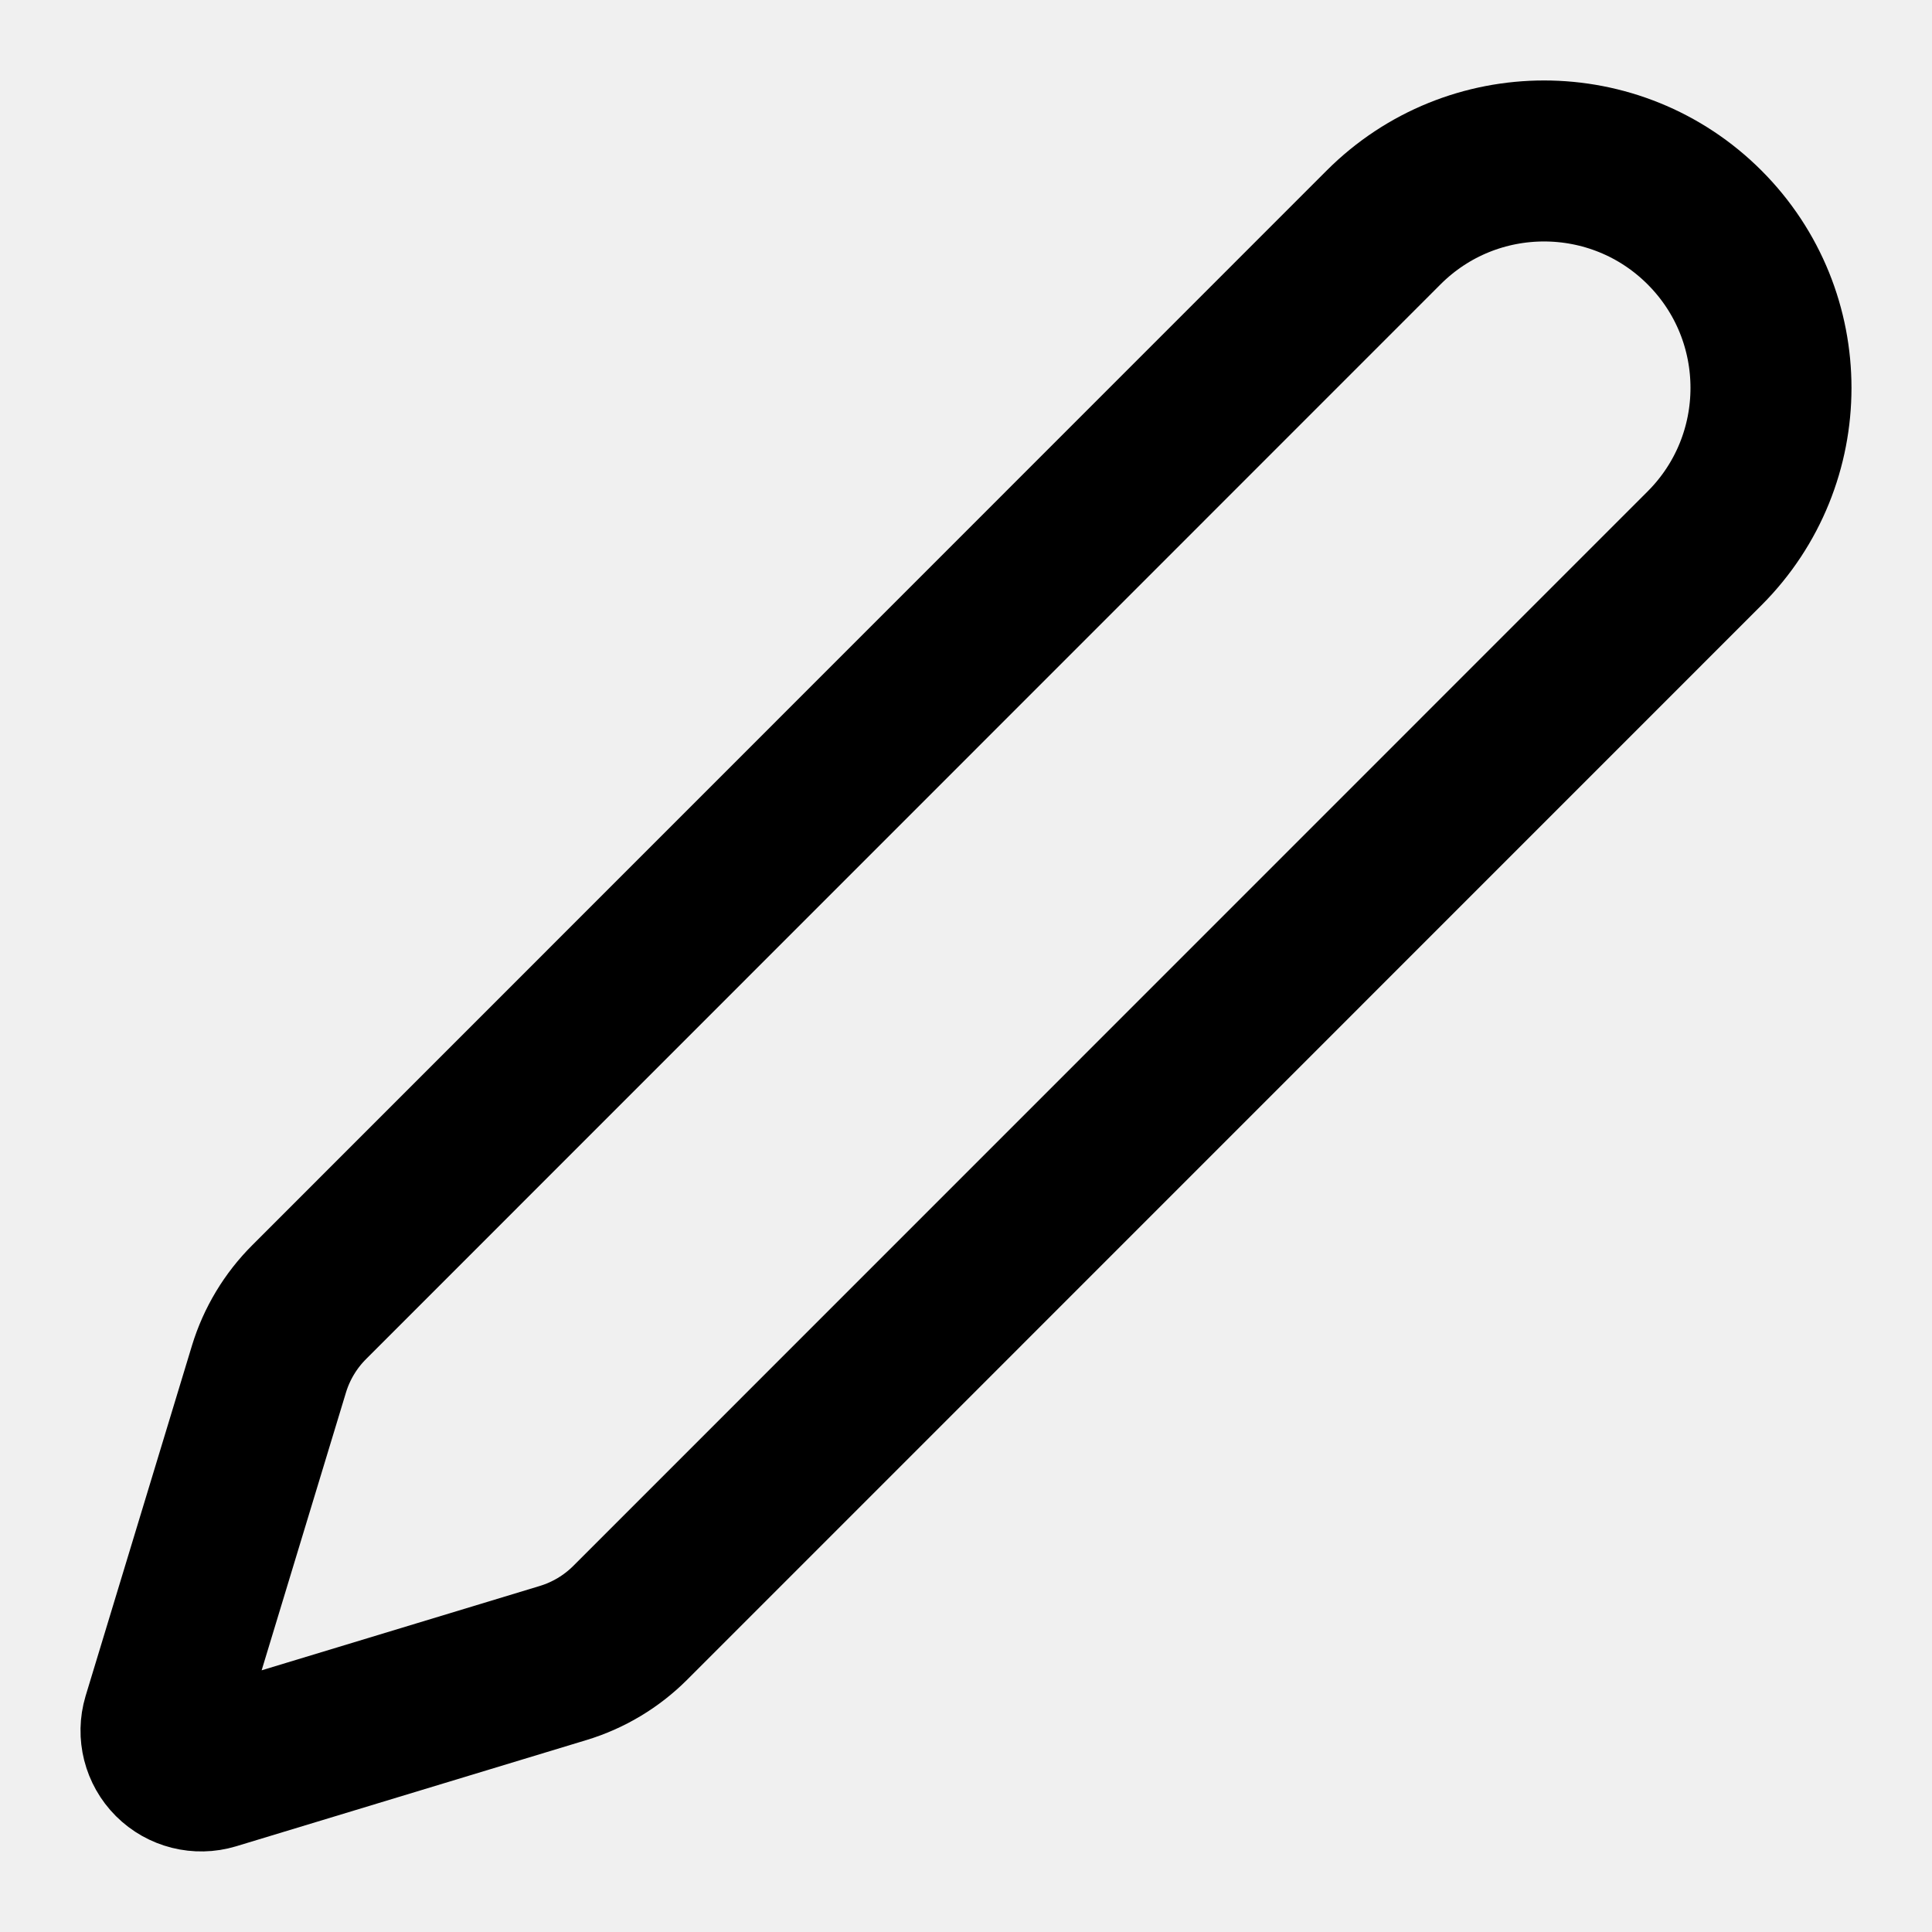
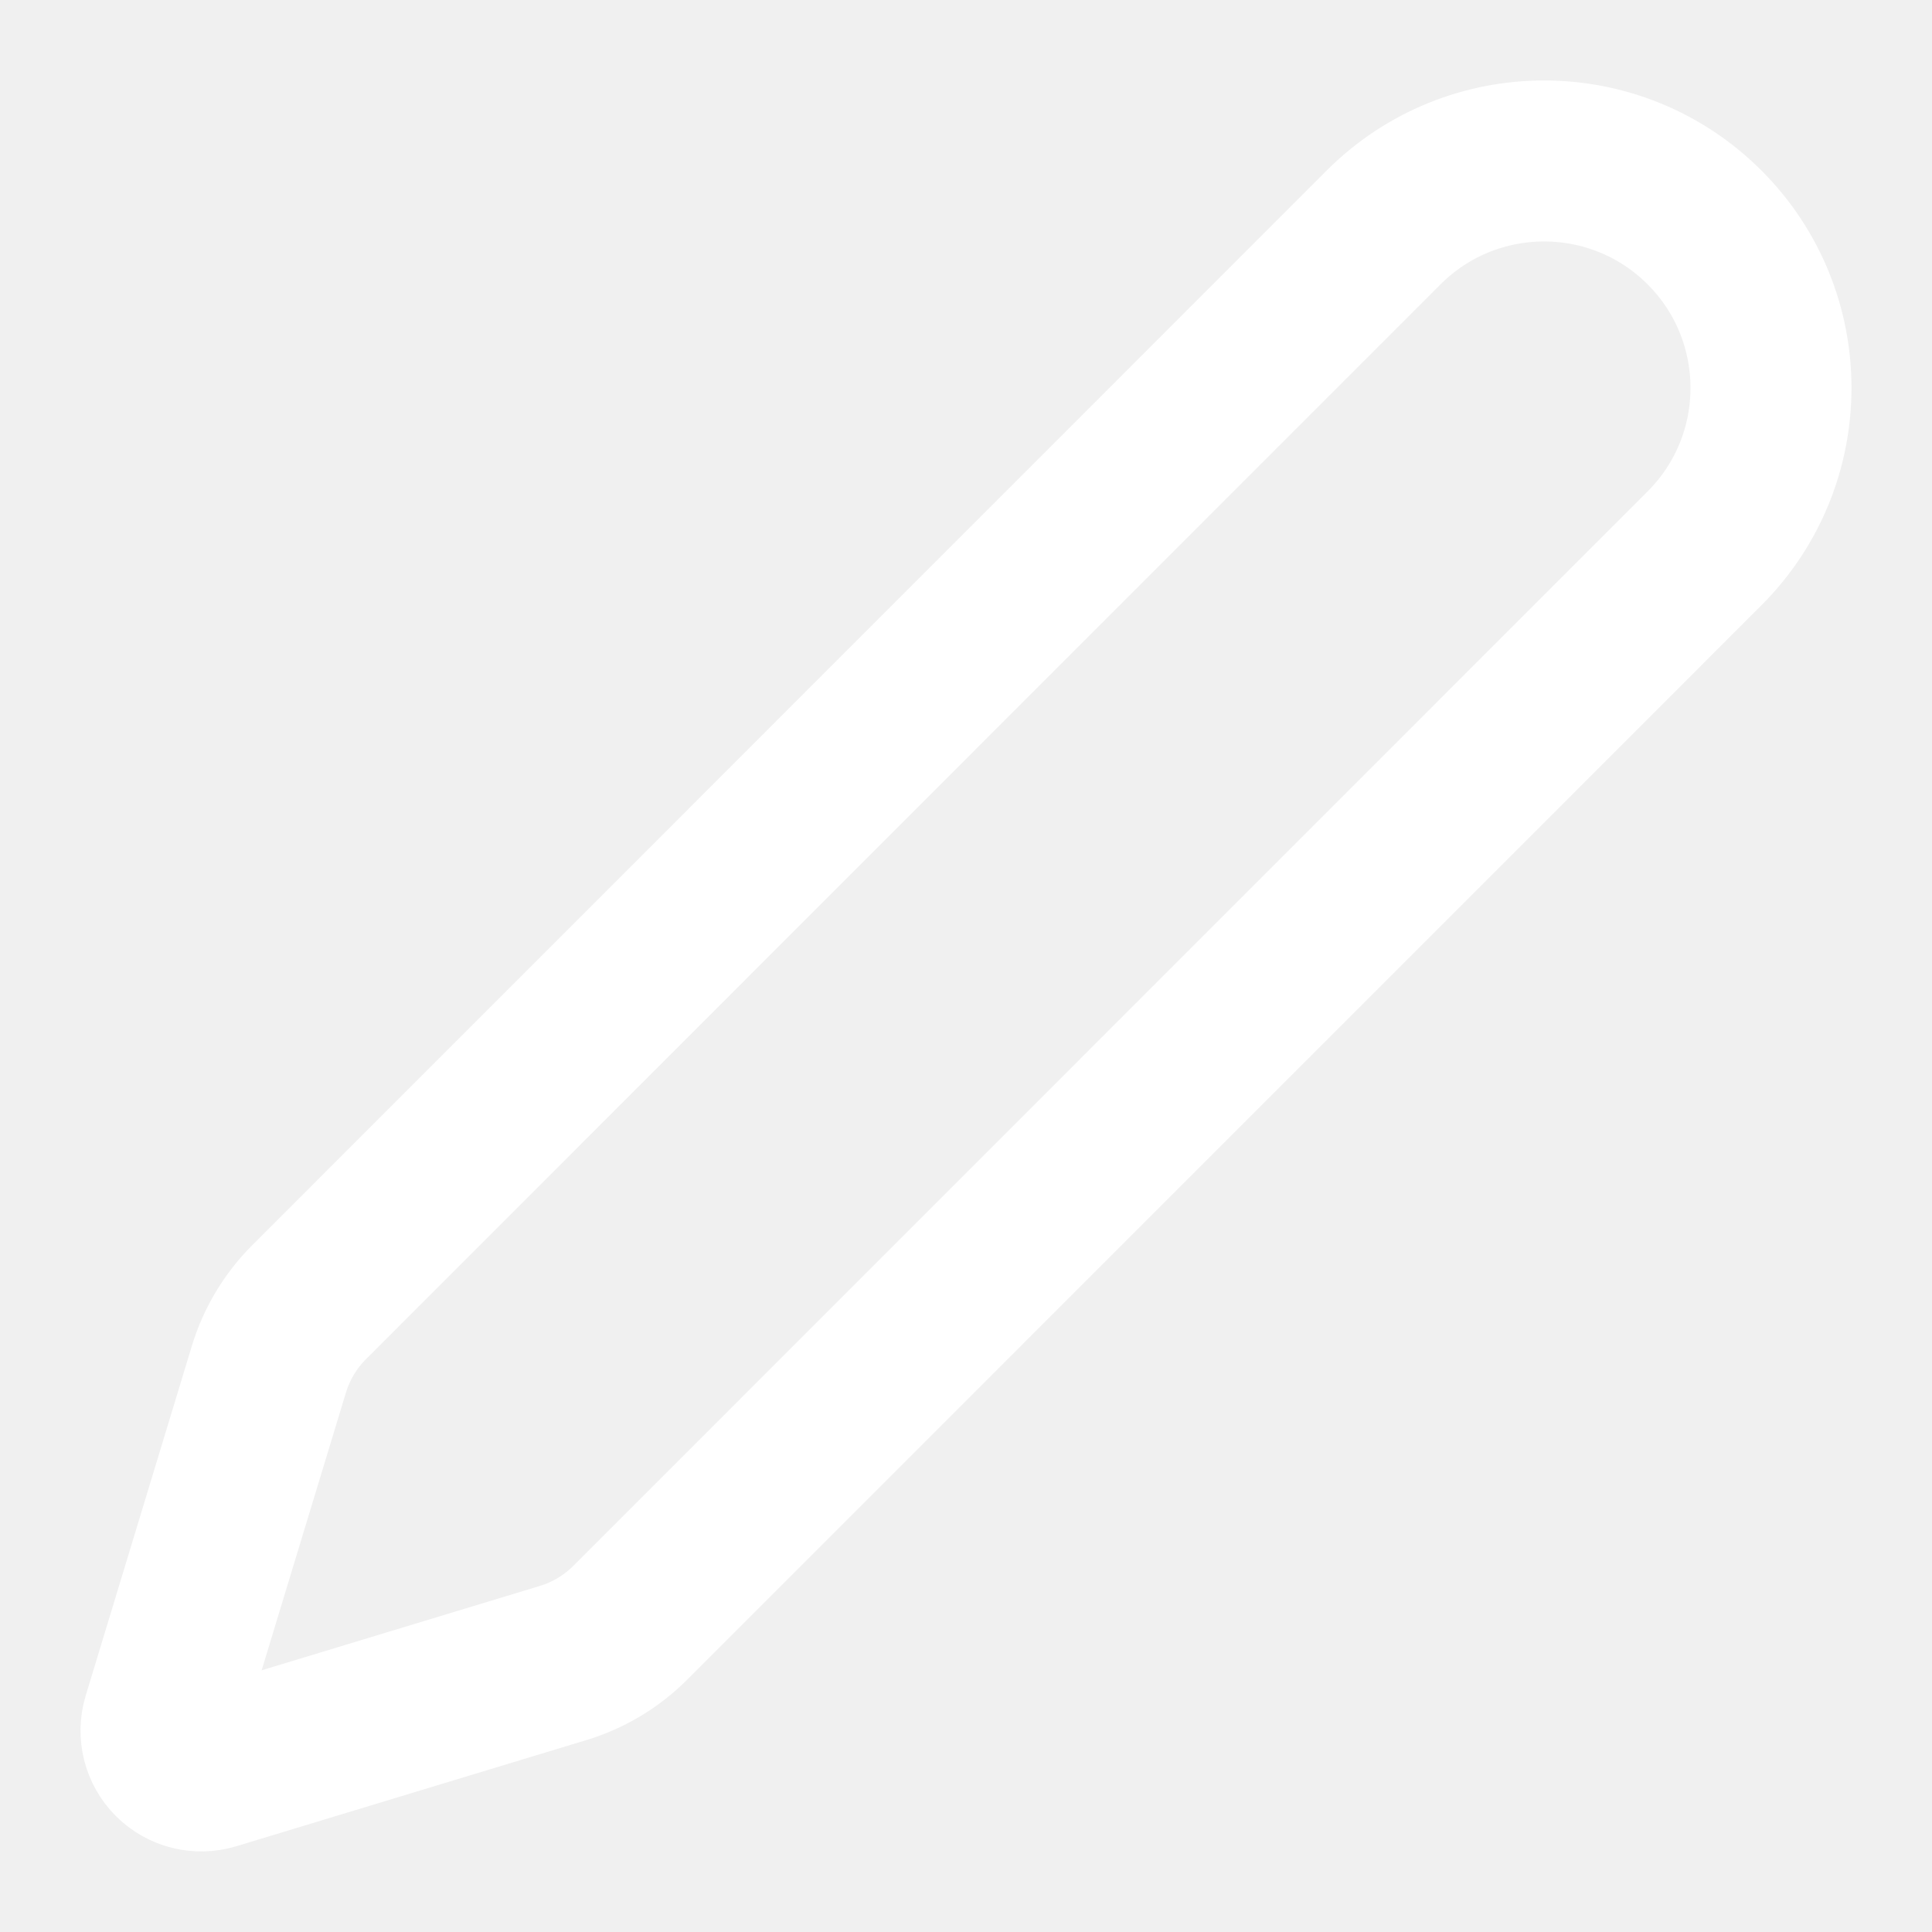
- <svg xmlns="http://www.w3.org/2000/svg" width="24" height="24" viewBox="0 0 24 24" fill="none" stroke="currentColor" stroke-width="2" stroke-linecap="round" stroke-linejoin="round">
+ <svg xmlns="http://www.w3.org/2000/svg" width="24" height="24" viewBox="0 0 24 24" fill="none" stroke="#ffffff" stroke-width="2" stroke-linecap="round" stroke-linejoin="round">
  <path d="M21.174 6.812a1 1 0 0 0-3.986-3.987L3.842 16.174a2 2 0 0 0-.5.83l-1.321 4.352a.5.5 0 0 0 .623.622l4.353-1.32a2 2 0 0 0 .83-.497z" />
</svg>
